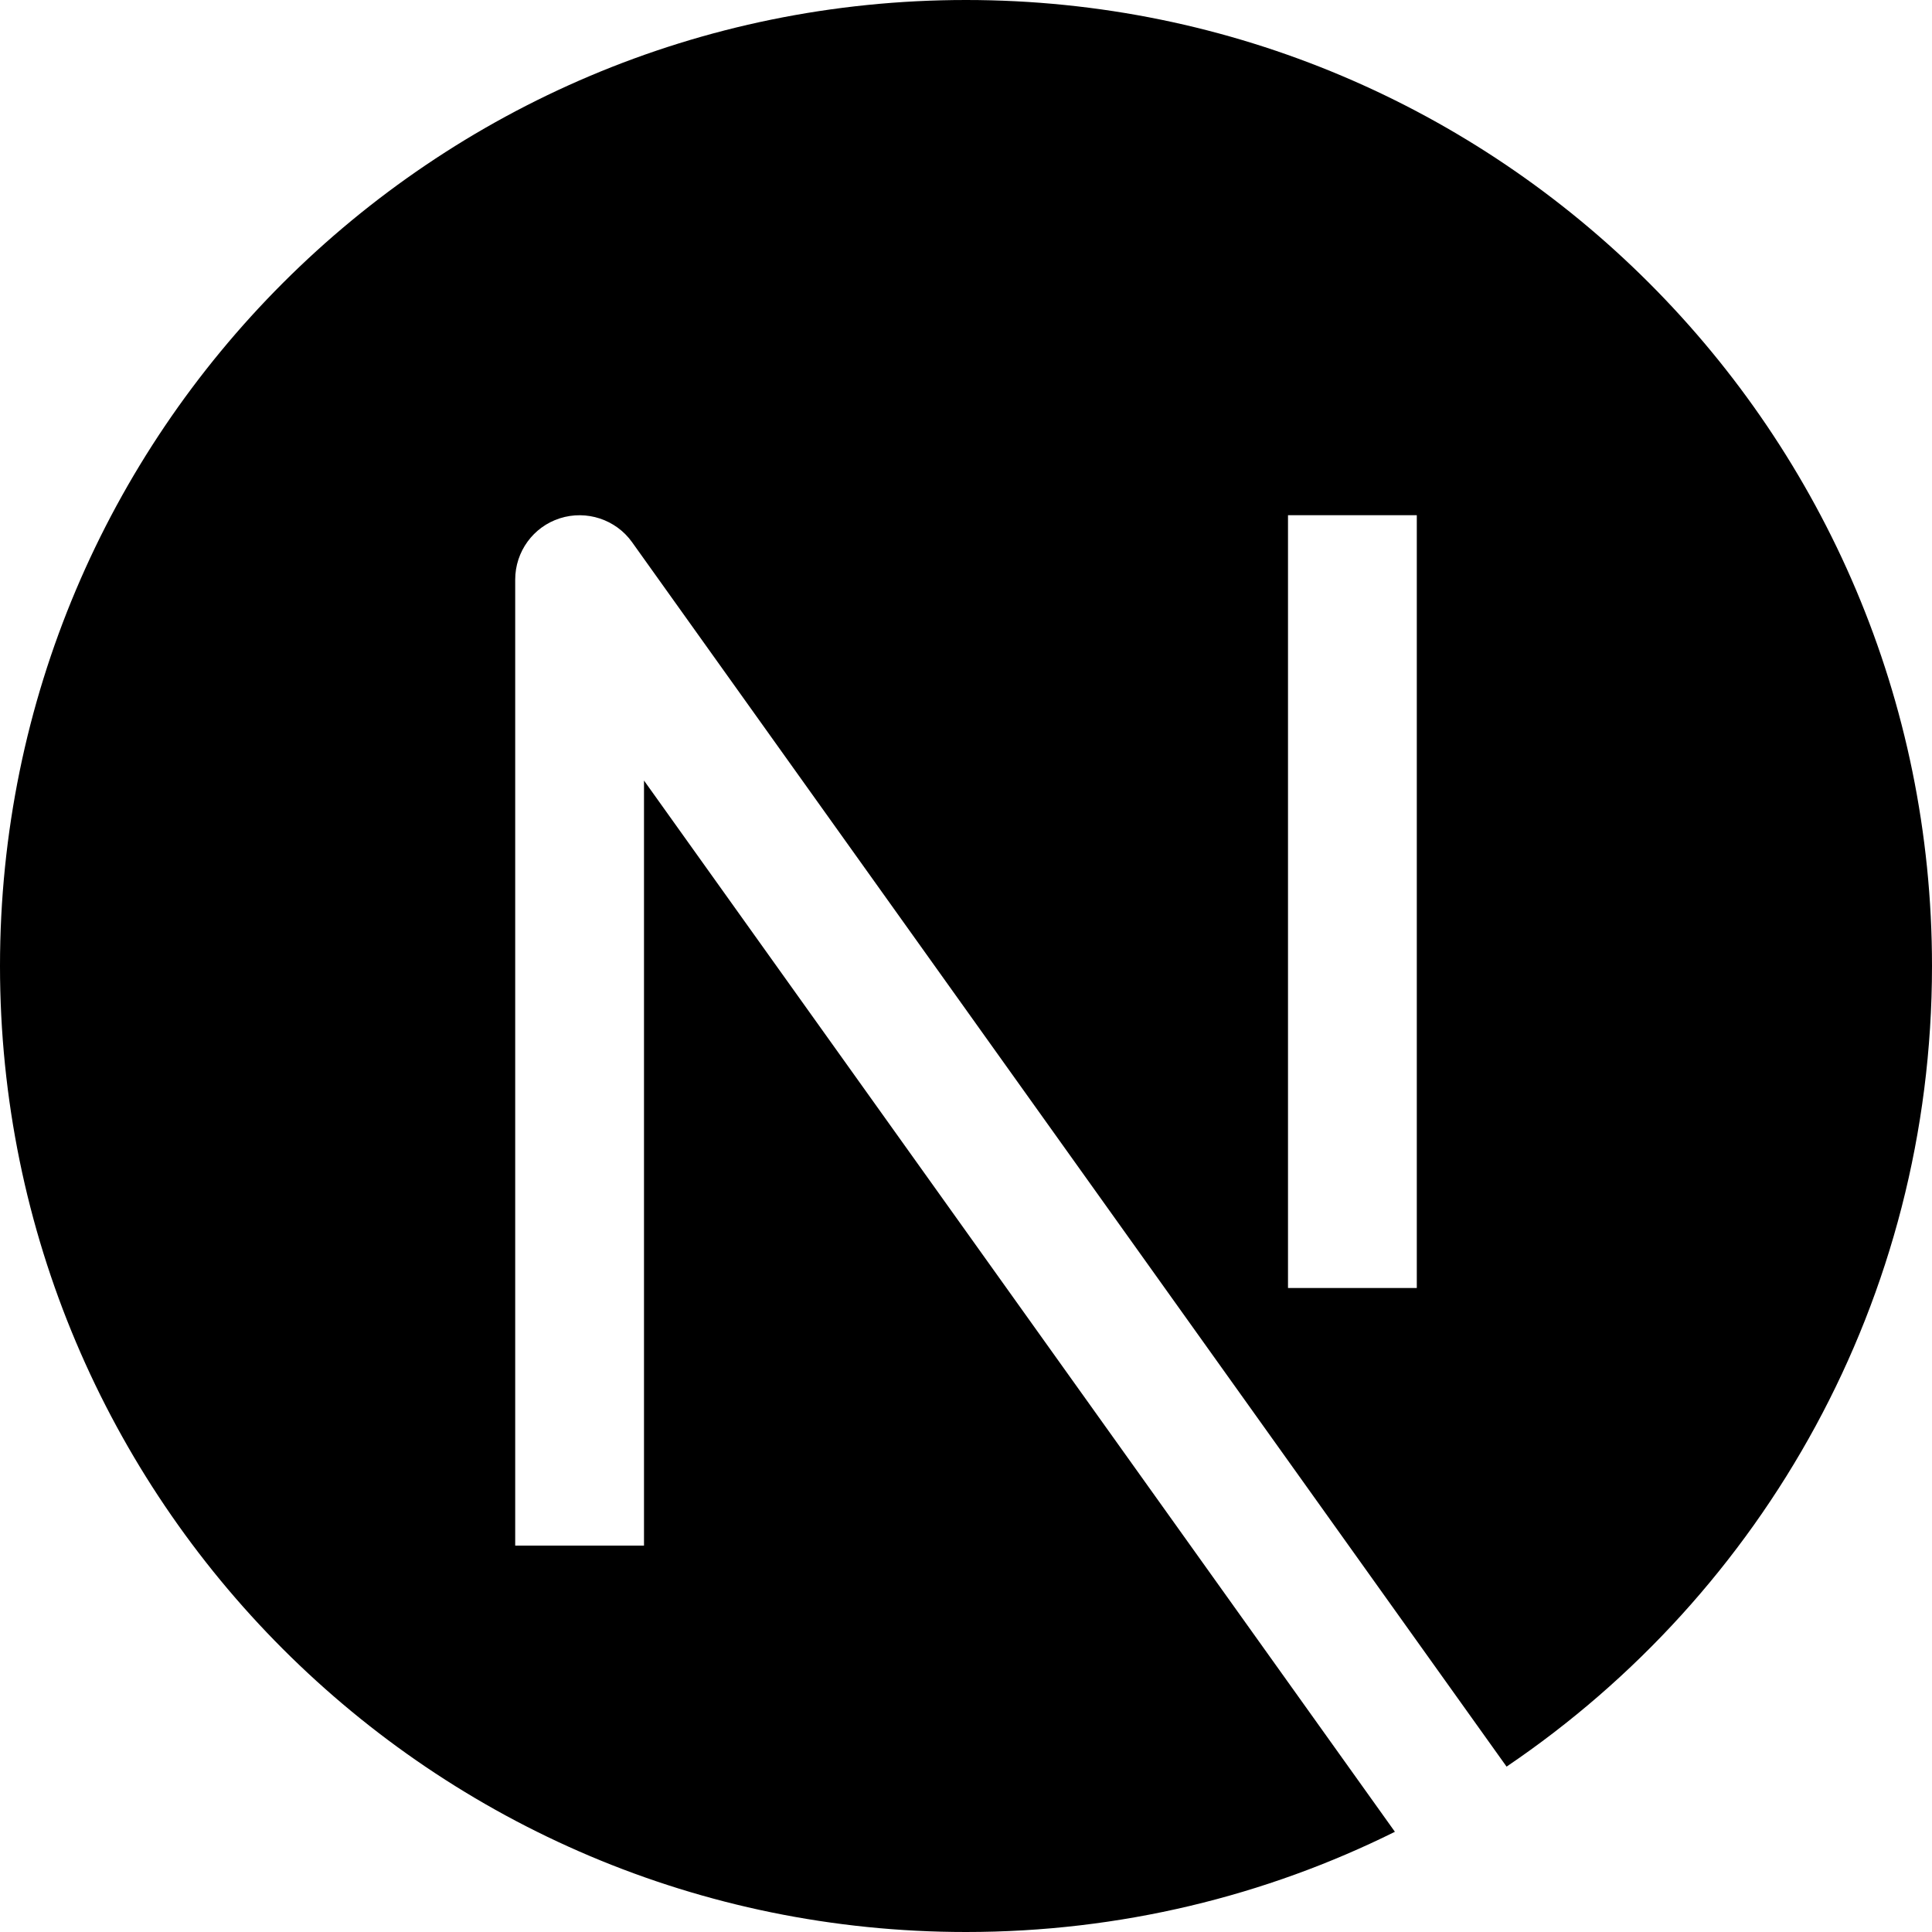
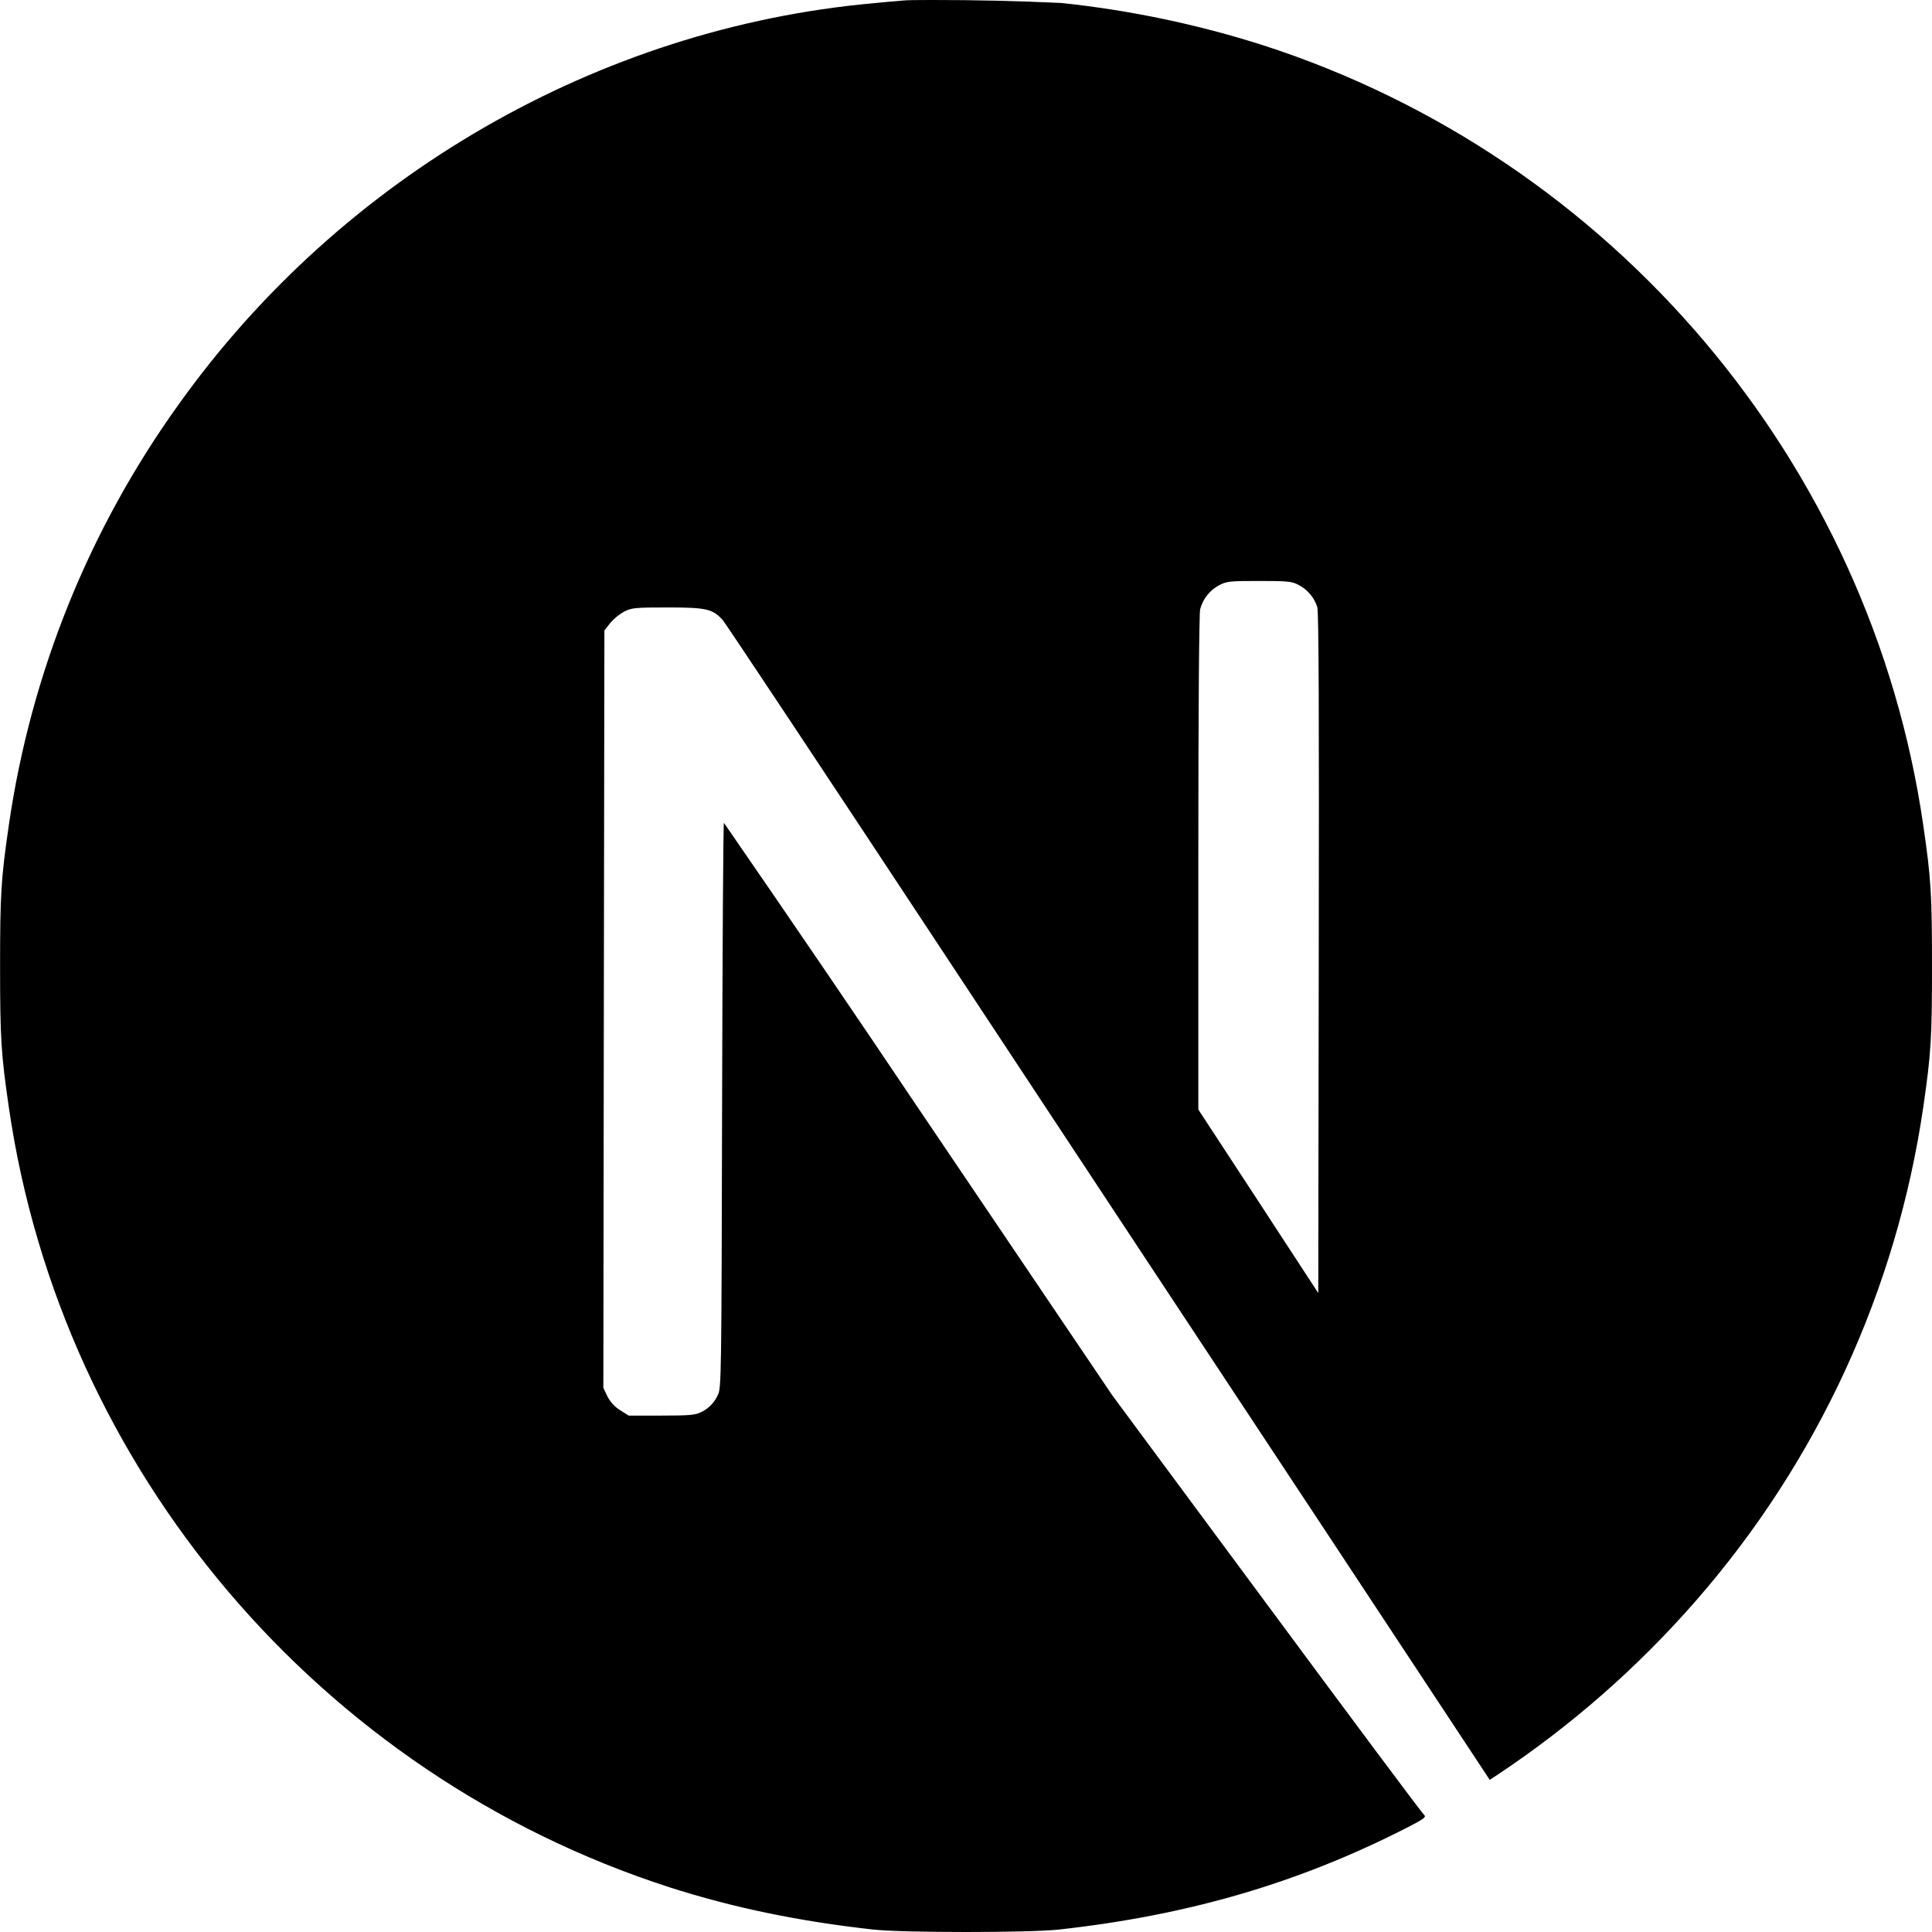
- <svg xmlns="http://www.w3.org/2000/svg" width="800px" height="800px" viewBox="0 0 15 15" fill="none">
-   <path fill-rule="evenodd" clip-rule="evenodd" d="M0 7.5C0 3.358 3.358 0 7.5 0C11.642 0 15 3.358 15 7.5C15 10.087 13.69 12.368 11.697 13.716L4.907 4.209C4.781 4.033 4.554 3.958 4.347 4.024C4.14 4.09 4 4.283 4 4.5V12H5V6.06L10.83 14.222C9.827 14.72 8.696 15 7.5 15C3.358 15 0 11.642 0 7.5ZM10 10V4H11V10H10Z" fill="#000000" />
+ <svg xmlns="http://www.w3.org/2000/svg" viewBox="0 0 24 24" fill="none">
+   <path d="M11.572 0c-.176 0-.31.001-.358.007a19.76 19.76 0 0 0-.364.033C7.443.346 4.25 2.185 2.228 5.012a11.875 11.875 0 0 0-2.119 5.243c-.096.659-.108.854-.108 1.747s.012 1.089.108 1.748c.652 4.506 3.86 8.292 8.209 9.695.779.25 1.6.422 2.534.525.363.04 1.935.04 2.299 0 1.611-.178 2.977-.577 4.323-1.264.207-.106.247-.134.219-.158-.02-.013-.9-1.193-1.955-2.62l-1.919-2.592-2.404-3.558a338.739 338.739 0 0 0-2.422-3.556c-.009-.002-.018 1.579-.023 3.51-.007 3.38-.01 3.515-.052 3.595a.426.426 0 0 1-.206.214c-.075.037-.14.044-.495.044H7.81l-.108-.068a.438.438 0 0 1-.157-.171l-.05-.106.006-4.703.007-4.705.072-.092a.645.645 0 0 1 .174-.143c.096-.047.134-.051.54-.051.478 0 .558.018.682.154.035.038 1.337 1.999 2.895 4.361a10760.433 10760.433 0 0 0 4.735 7.17l1.9 2.879.096-.063a12.317 12.317 0 0 0 2.466-2.163 11.944 11.944 0 0 0 2.824-6.134c.096-.66.108-.854.108-1.748 0-.893-.012-1.088-.108-1.747-.652-4.506-3.859-8.292-8.208-9.695a12.597 12.597 0 0 0-2.499-.523A33.119 33.119 0 0 0 11.573 0zm4.069 7.217c.347 0 .408.005.486.047a.473.473 0 0 1 .237.277c.018.06.023 1.365.018 4.304l-.006 4.218-.744-1.14-.746-1.14v-3.066c0-1.982.01-3.097.023-3.15a.478.478 0 0 1 .233-.296c.096-.05.13-.054.5-.054z" fill="#000000" />
</svg>
